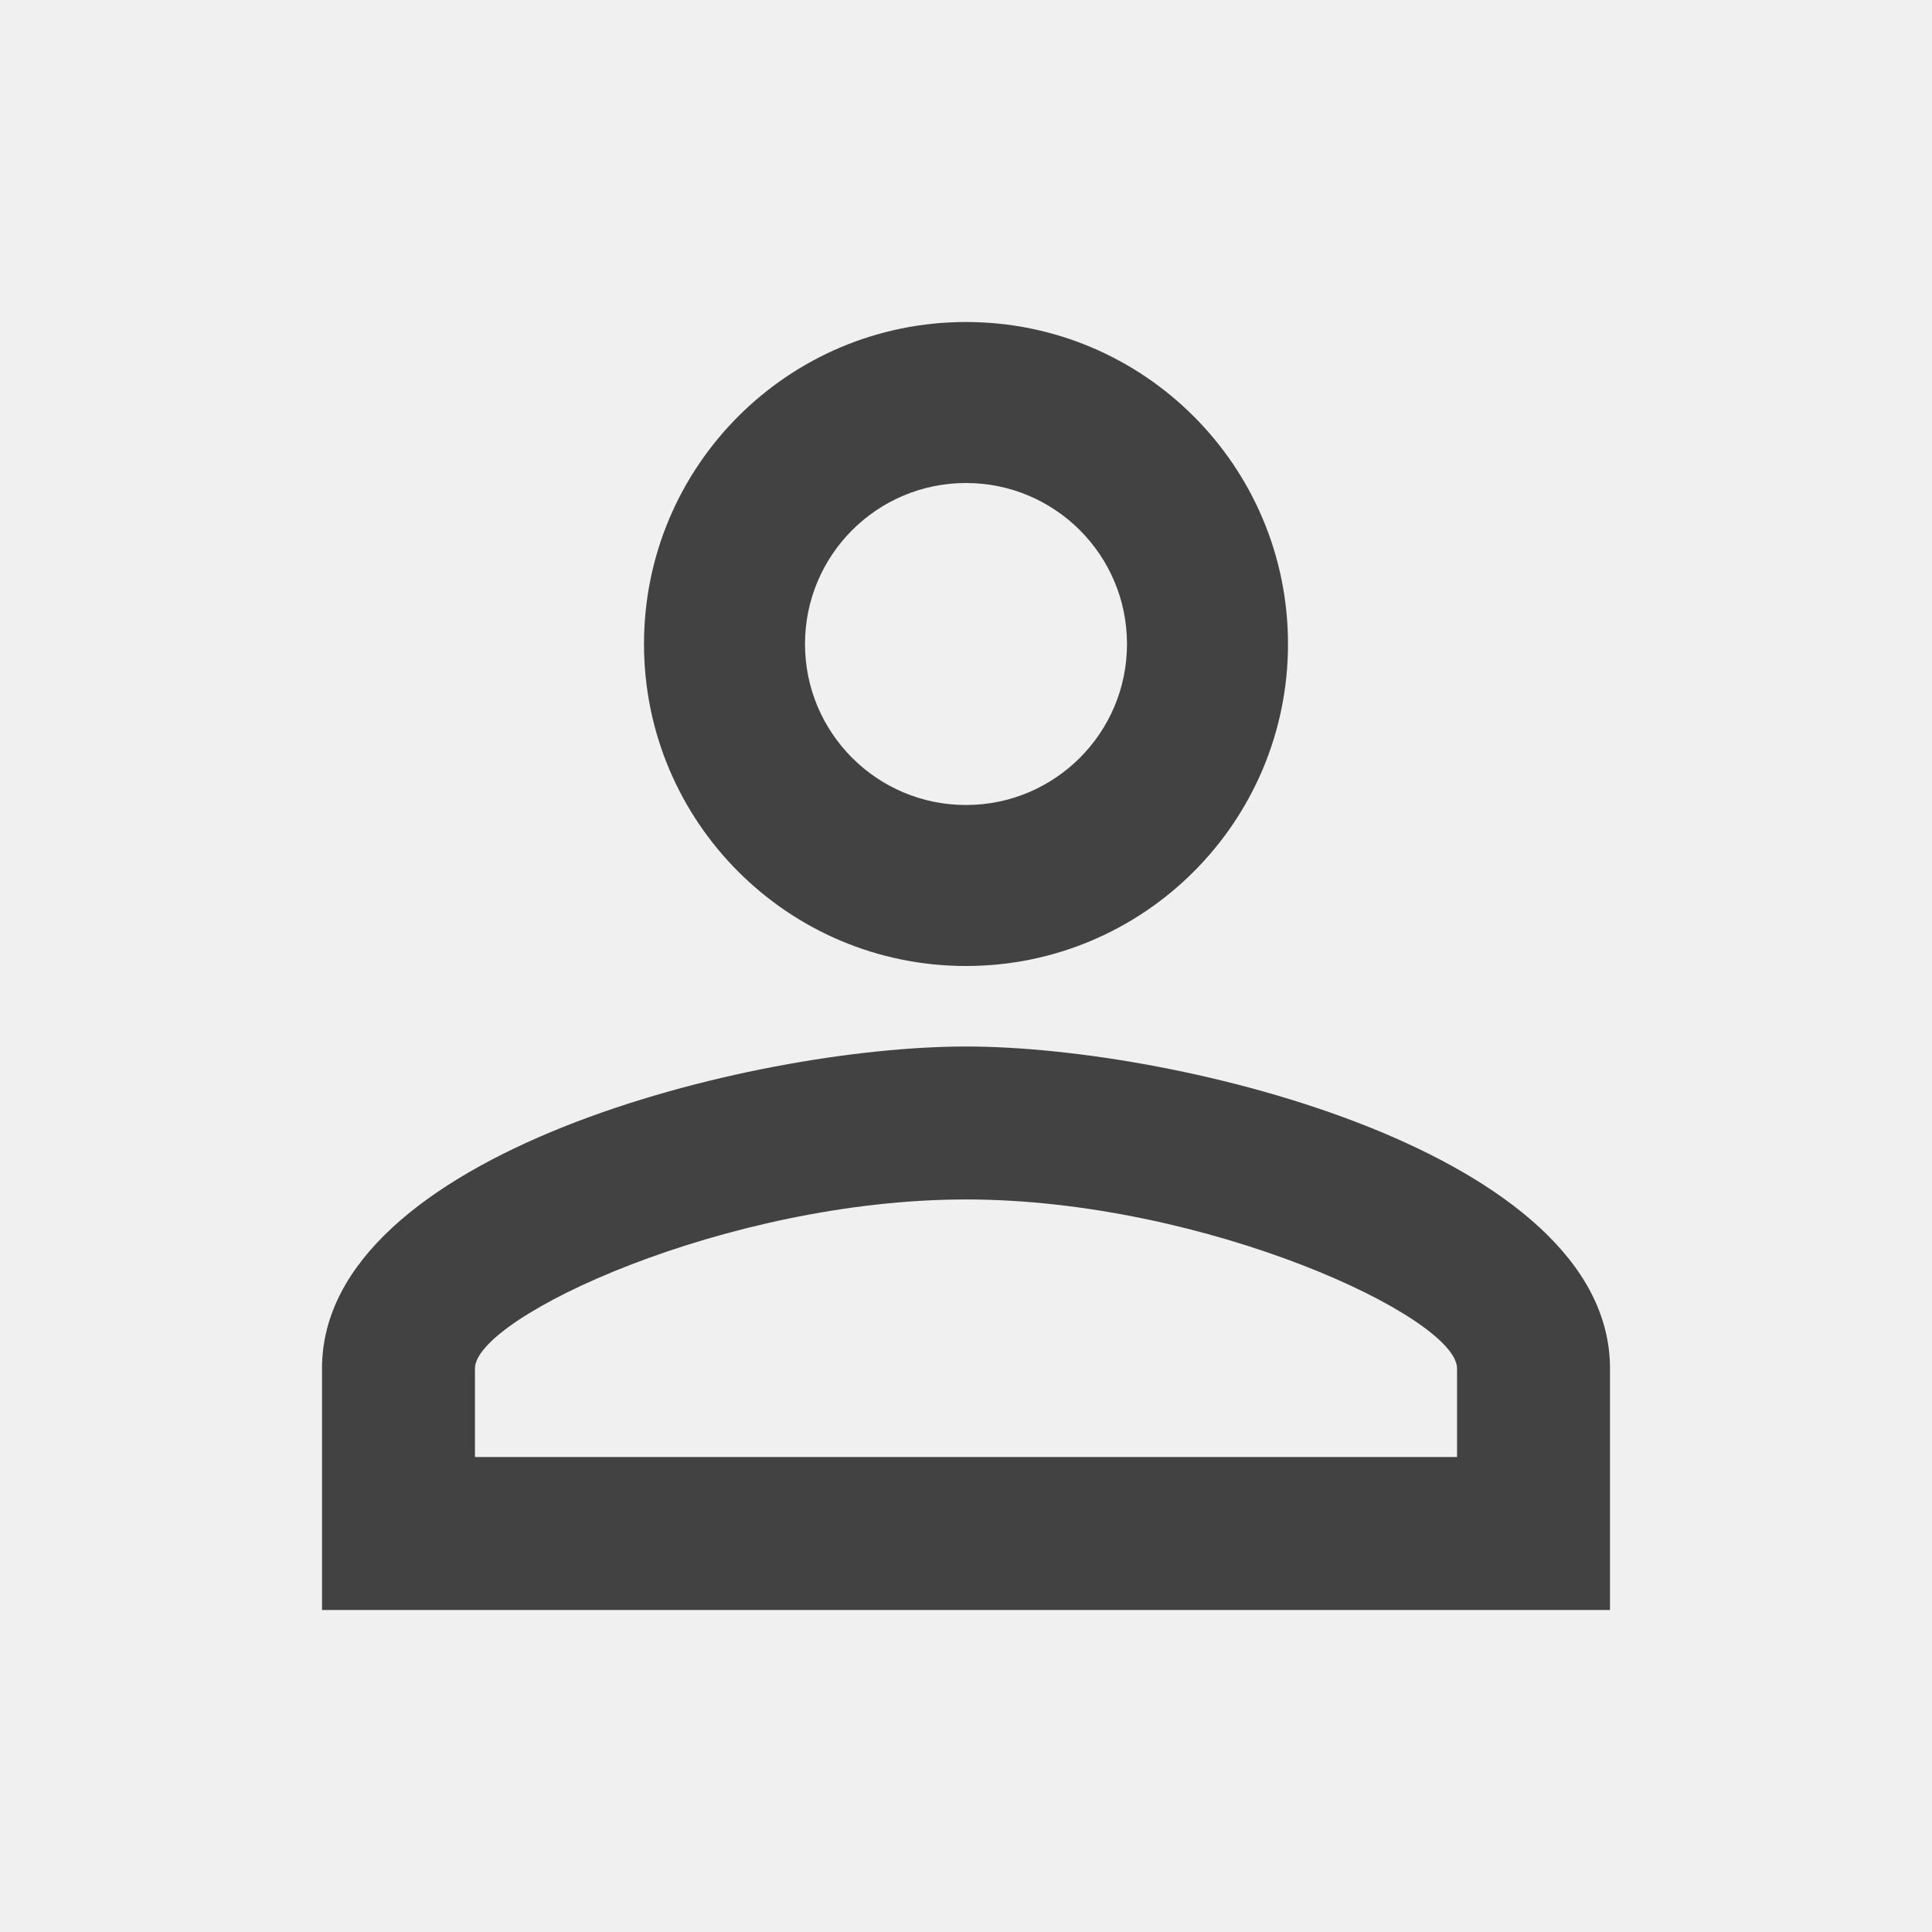
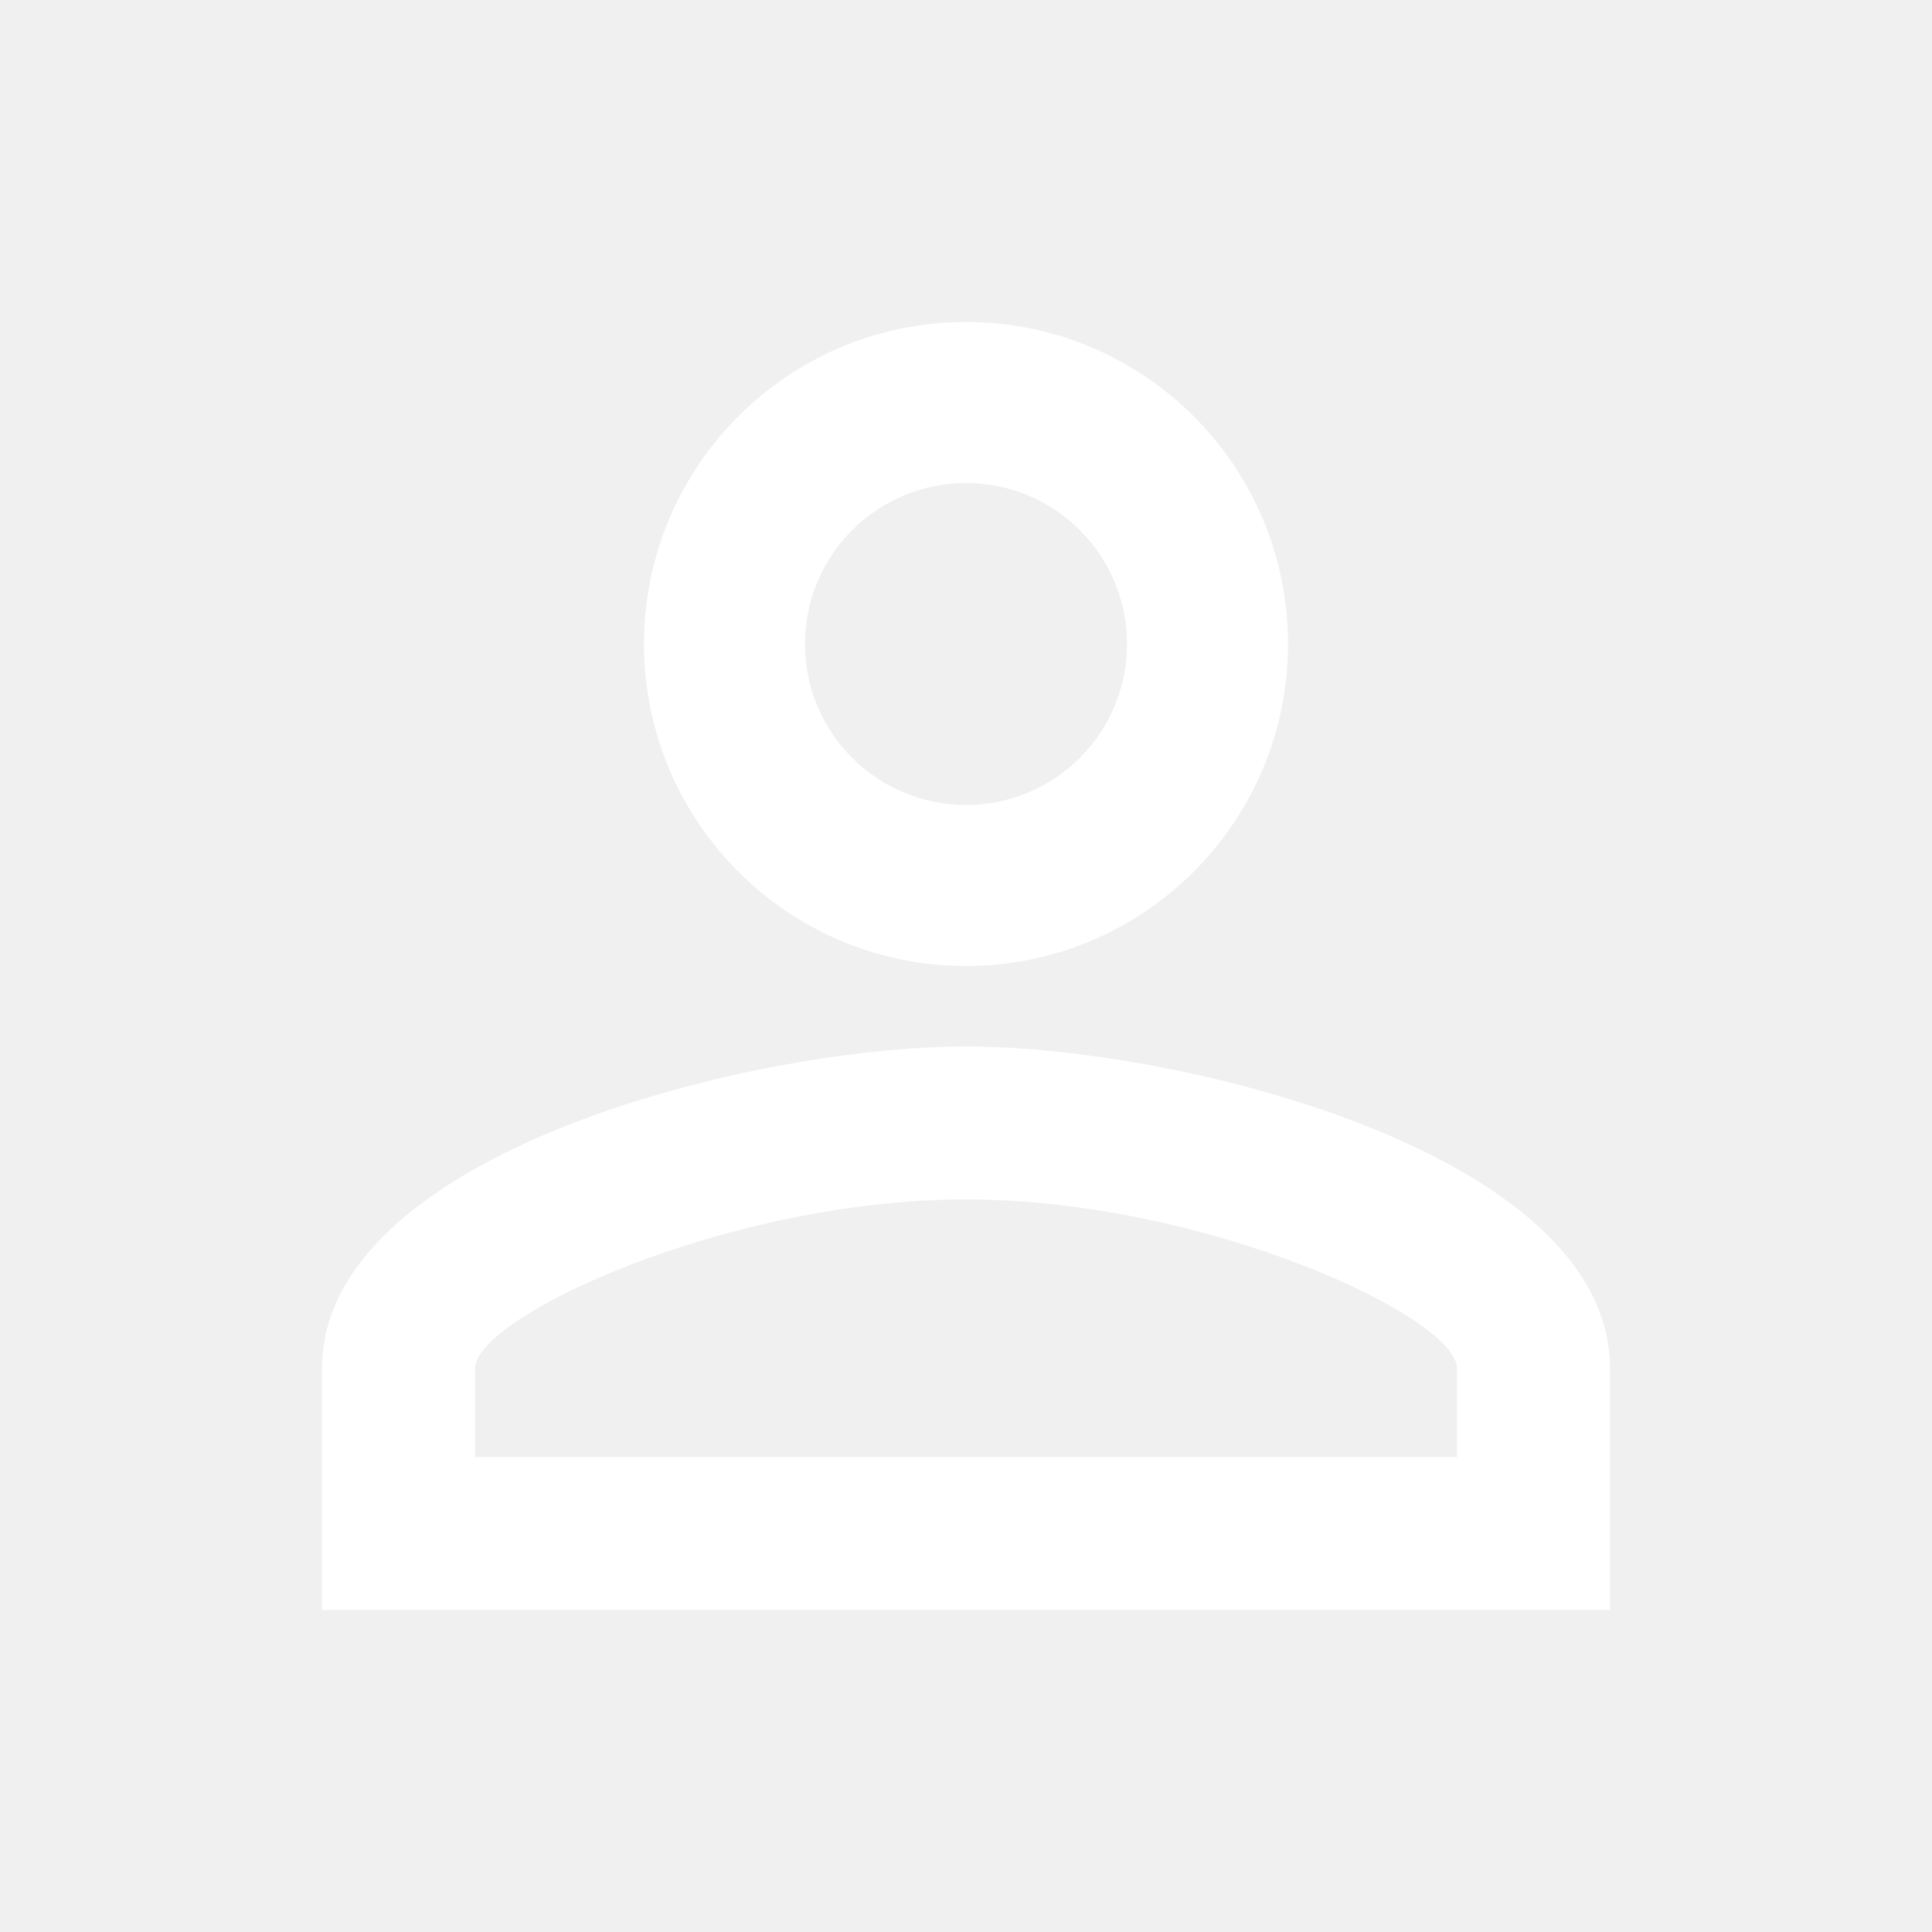
- <svg xmlns="http://www.w3.org/2000/svg" version="1.1" width="24" height="24" viewBox="0 0 24 24" fill="#424242">
+ <svg xmlns="http://www.w3.org/2000/svg" version="1.1" width="24" height="24" viewBox="0 0 24 24" fill="#fff">
  <path d="M12,4A4,4 0 0,1 16,8A4,4 0 0,1 12,12A4,4 0 0,1 8,8A4,4 0 0,1 12,4M12,6A2,2 0 0,0 10,8A2,2 0 0,0 12,10A2,2 0 0,0 14,8A2,2 0 0,0 12,6M12,13C14.67,13 20,14.33 20,17V20H4V17C4,14.33 9.33,13 12,13M12,14.9C9.03,14.9 5.9,16.36 5.9,17V18.1H18.1V17C18.1,16.36 14.97,14.9 12,14.9Z" />
</svg>
